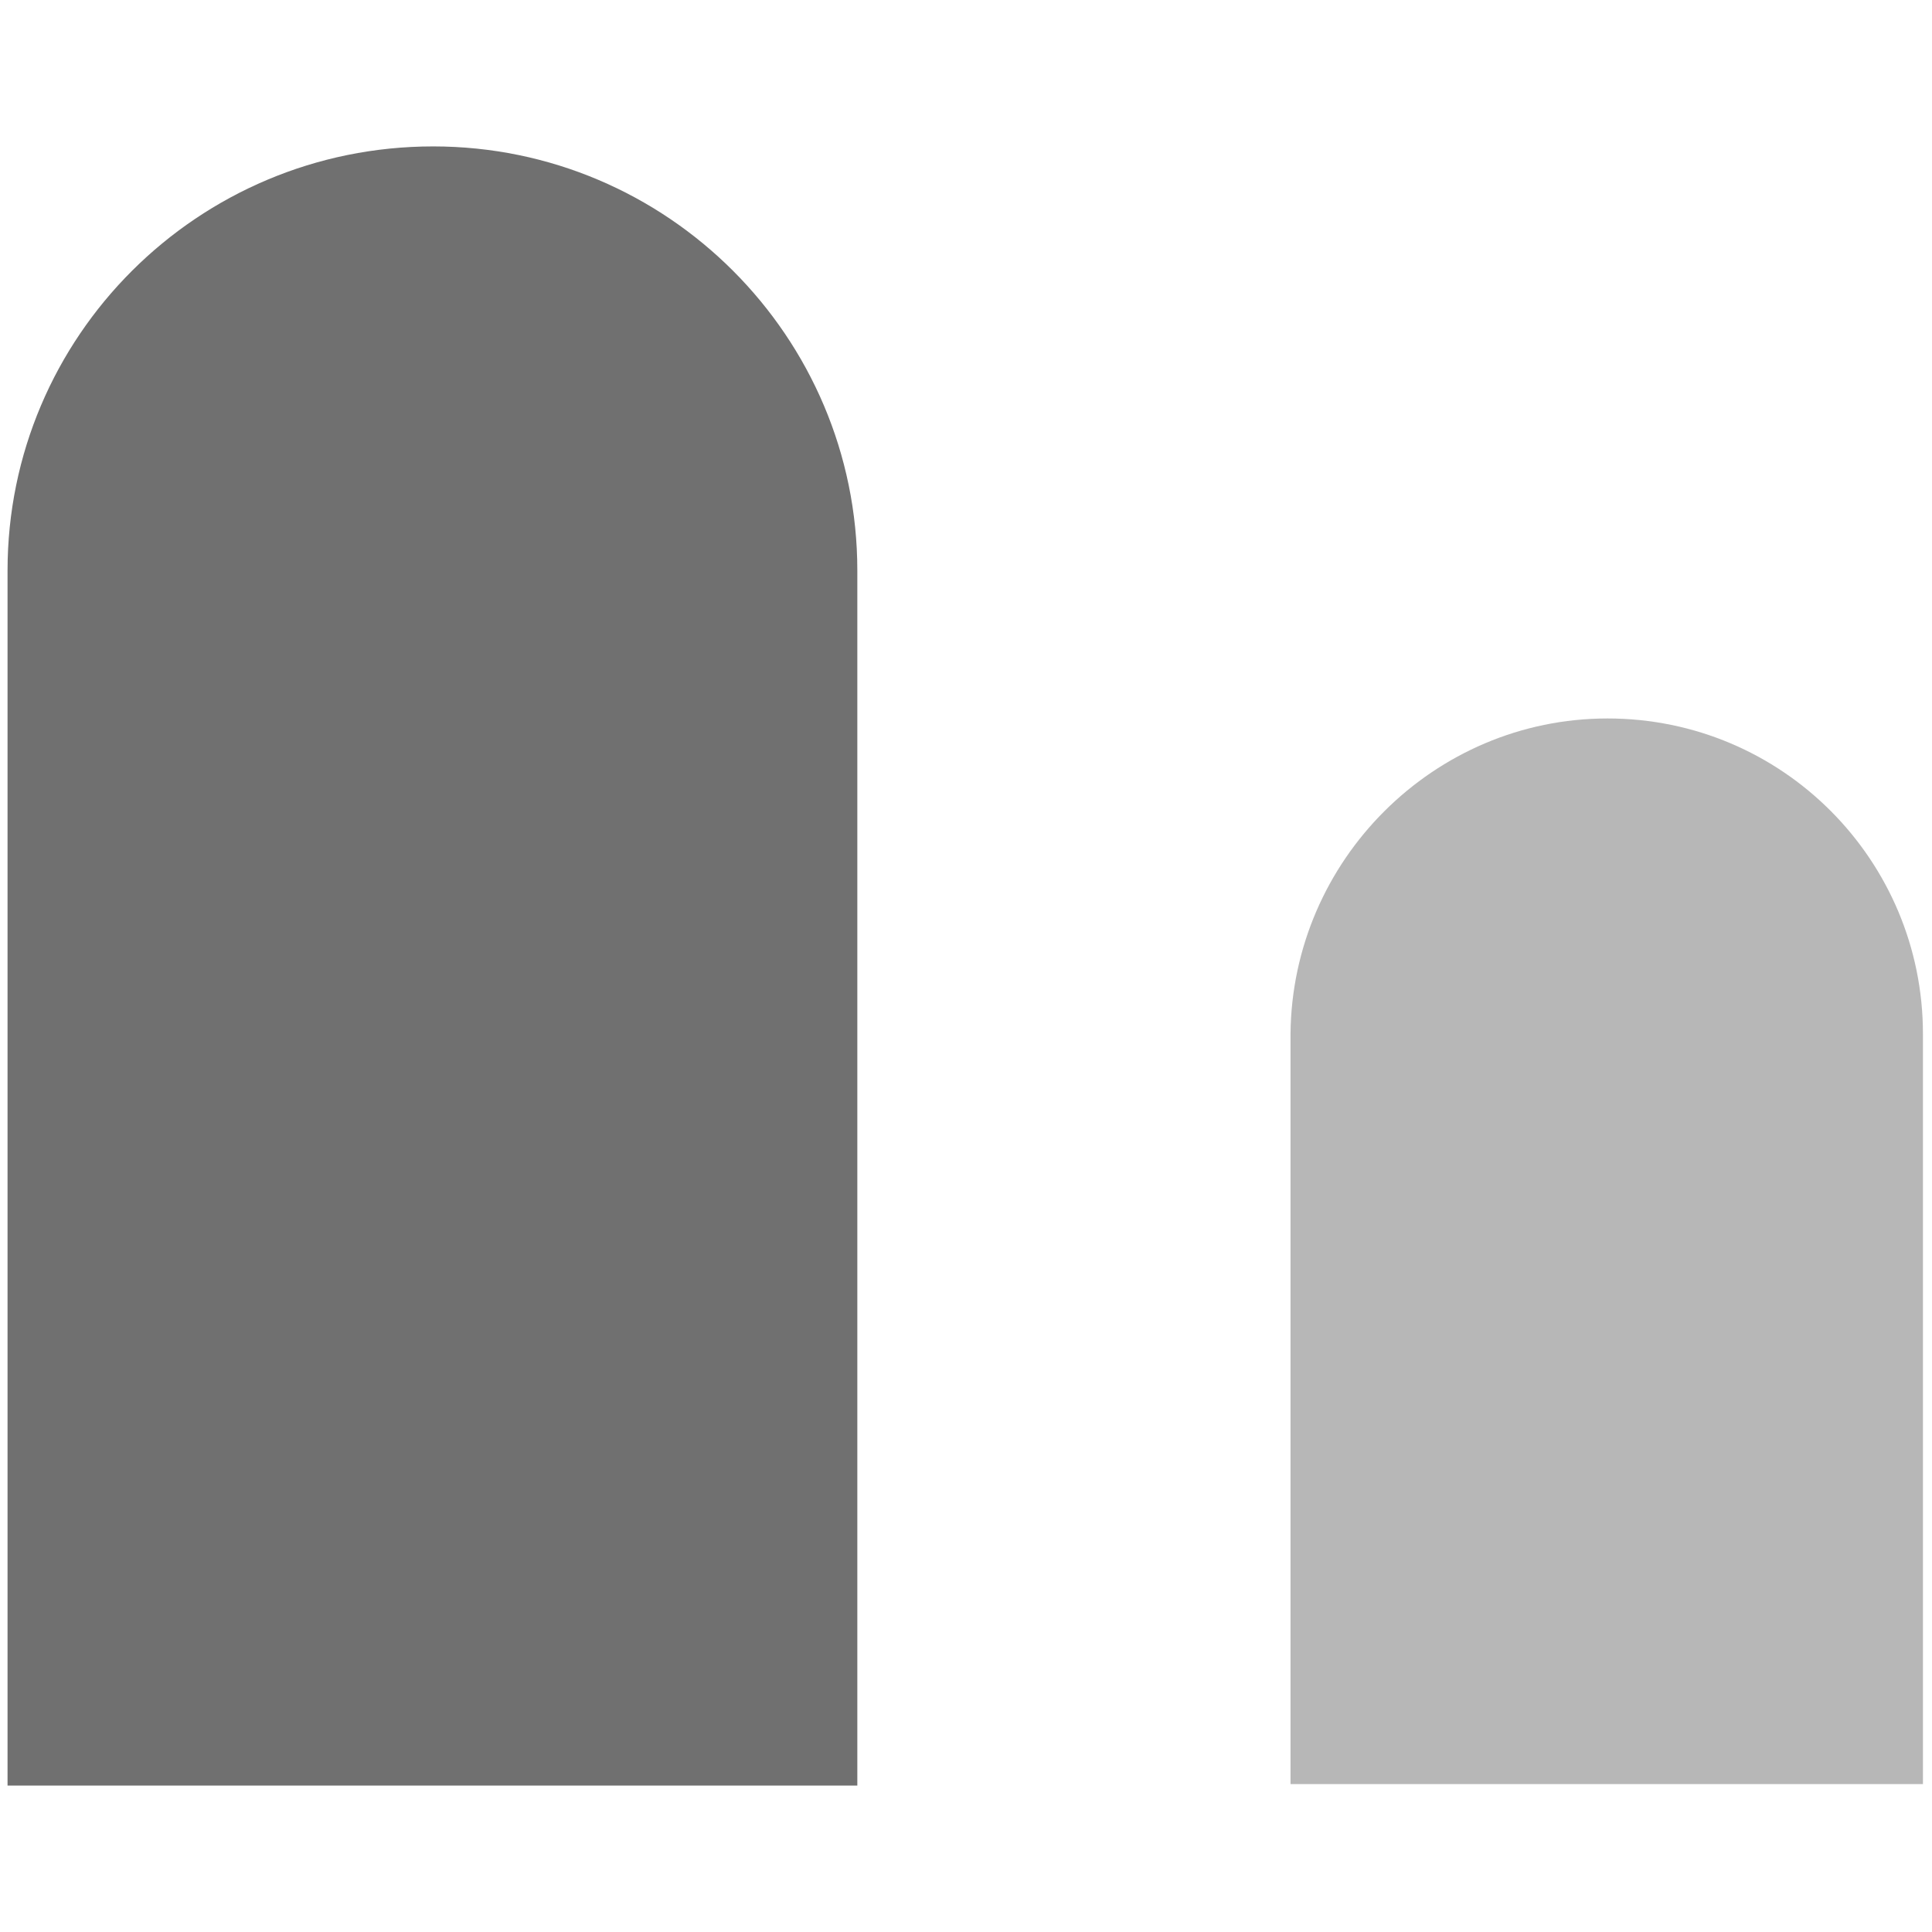
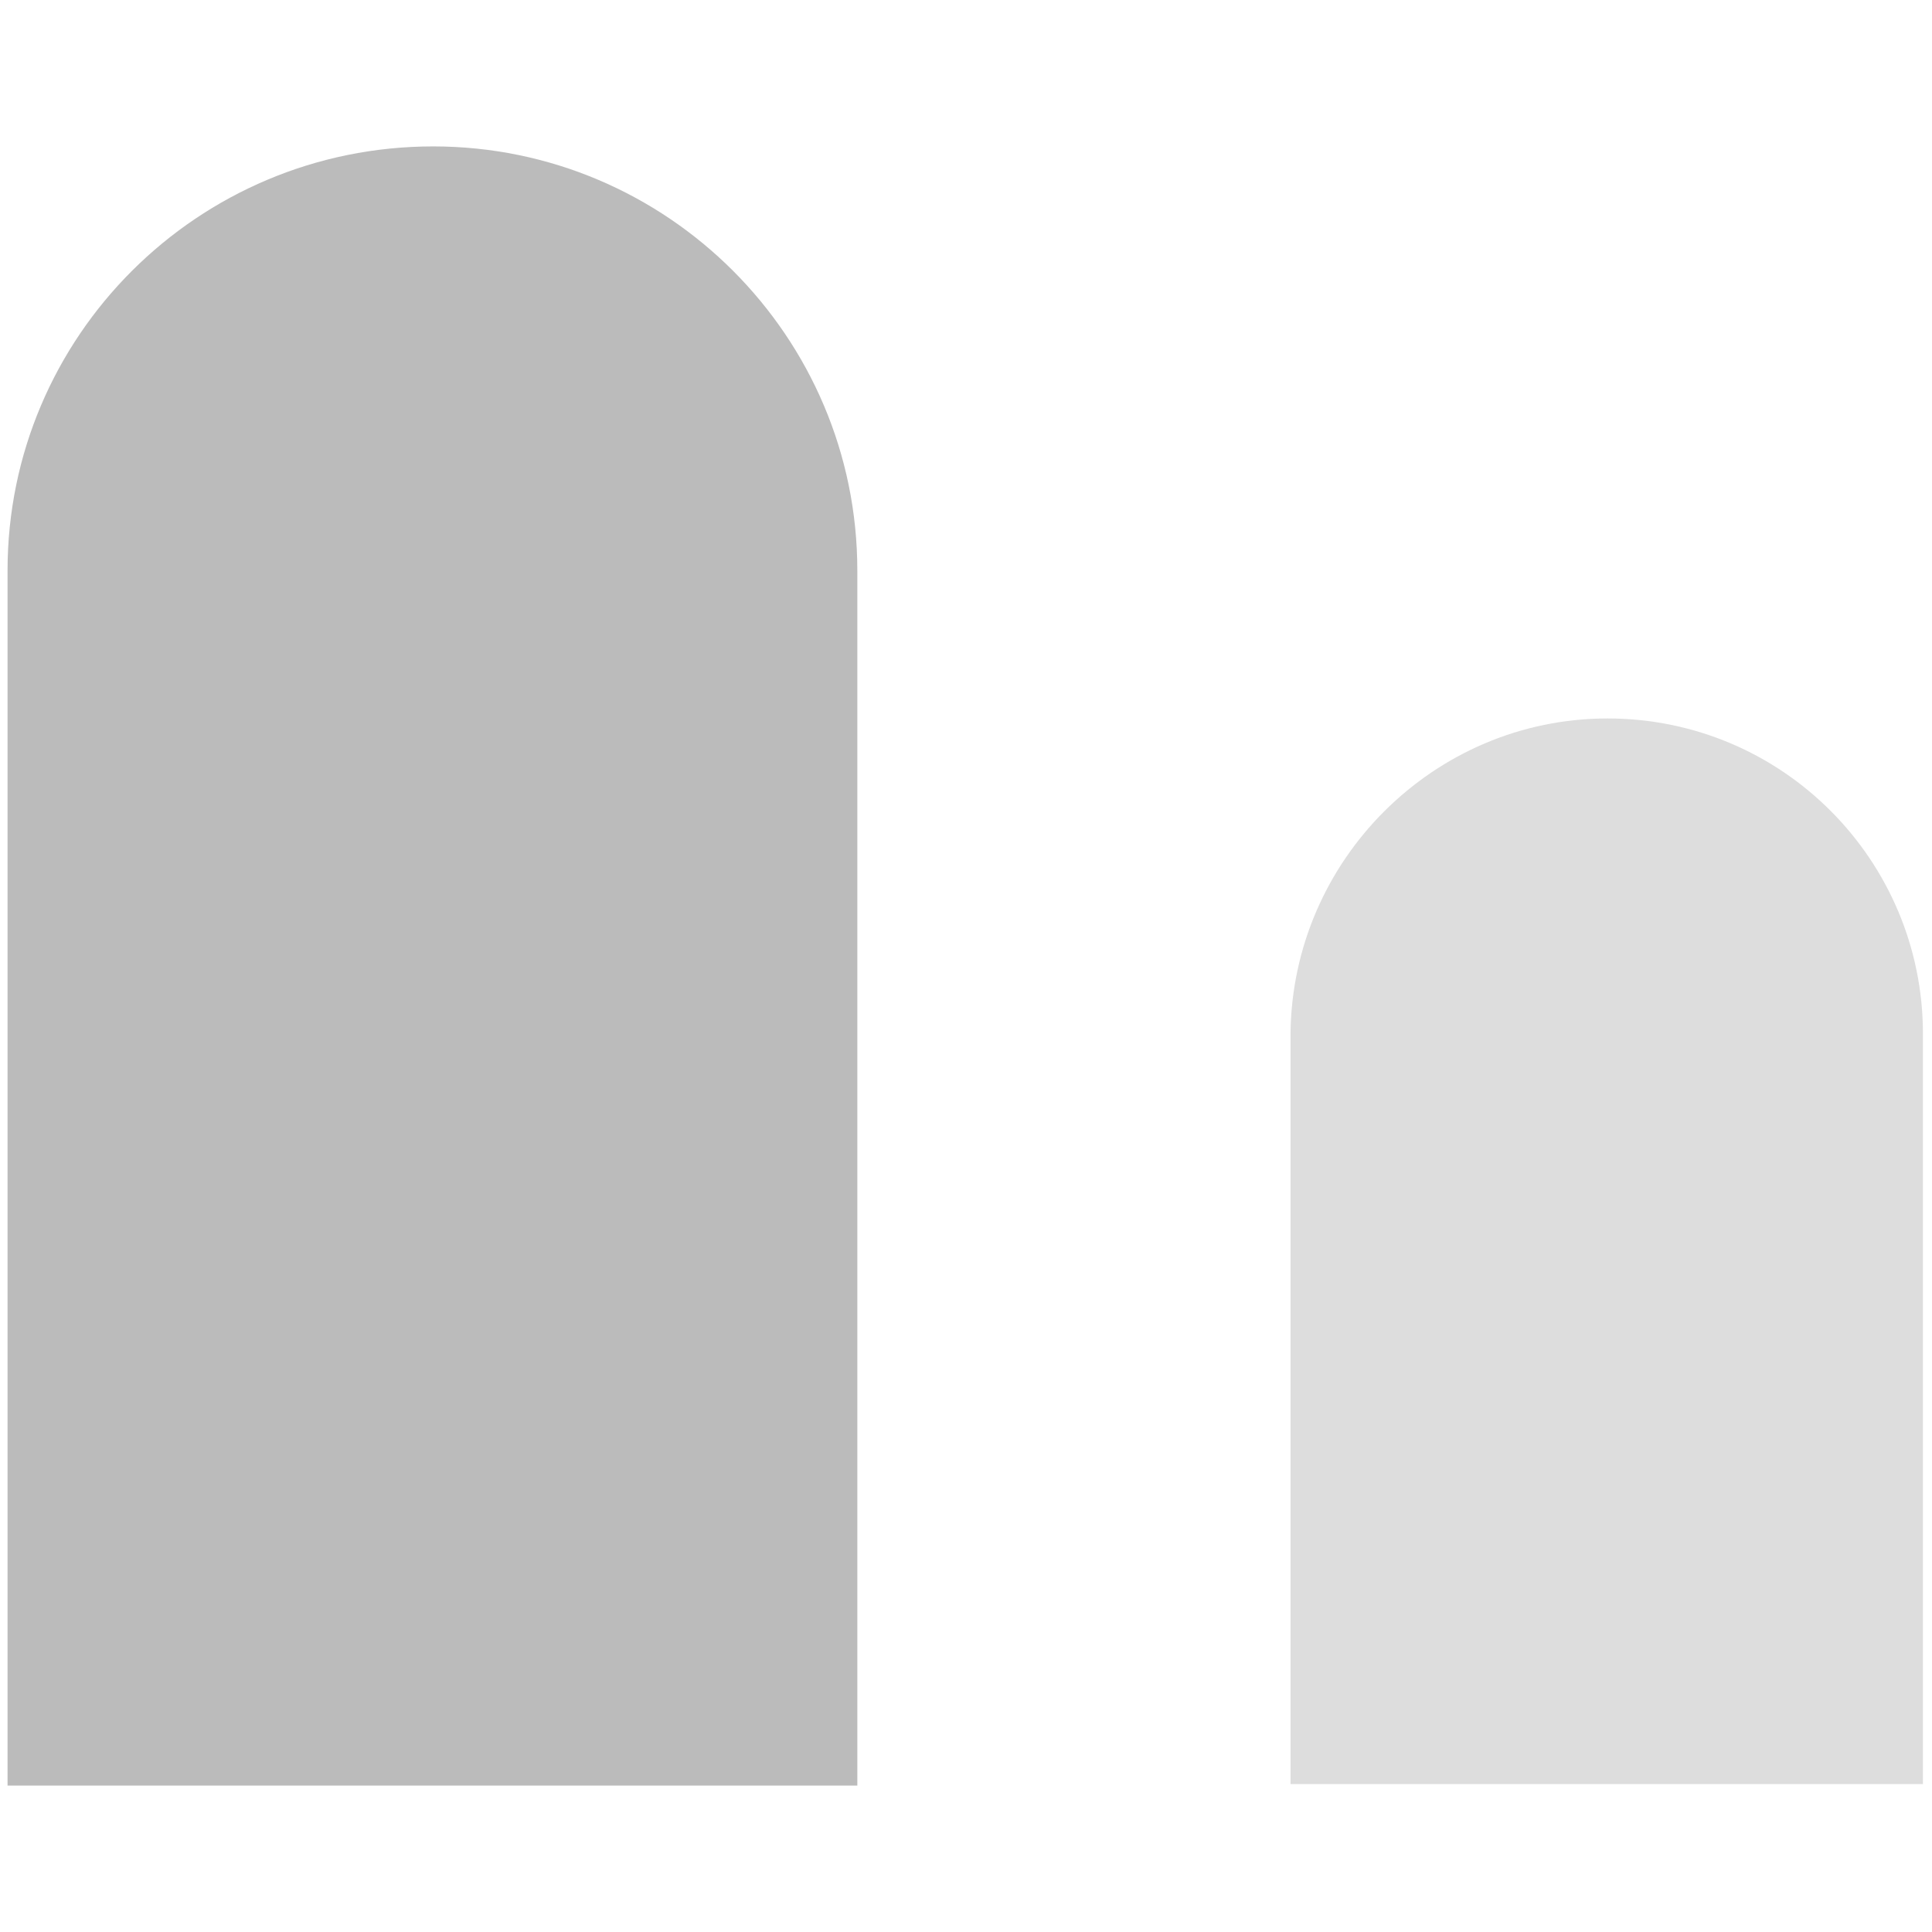
<svg xmlns="http://www.w3.org/2000/svg" version="1.1" id="Layer_1" x="0px" y="0px" viewBox="0 0 128 128" style="enable-background:new 0 0 128 128;" xml:space="preserve">
  <style type="text/css">
- 	.st0{fill:#707070;}
- 	.st1{opacity:0.5;fill:#707070;enable-background:new    ;}
+ 	.st0{fill:#bbbbbb;}
+ 	.st1{opacity:0.5;fill:#bbbbbb;enable-background:new    ;}
</style>
  <g transform="translate(-5147 -1655)">
    <path class="st0" d="M5175.7,1664.7L5175.7,1664.7c15.5,0,28.1,12.6,28.1,28.1v80.5l0,0h-56.3l0,0v-80.5   C5147.5,1677.3,5160.1,1664.7,5175.7,1664.7z" />
    <path class="st1" d="M5253.5,1702.6L5253.5,1702.6c11.6,0,20.9,9.4,20.9,20.9v49.7l0,0h-41.9l0,0v-49.7   C5232.6,1712,5242,1702.6,5253.5,1702.6z" />
  </g>
</svg>
